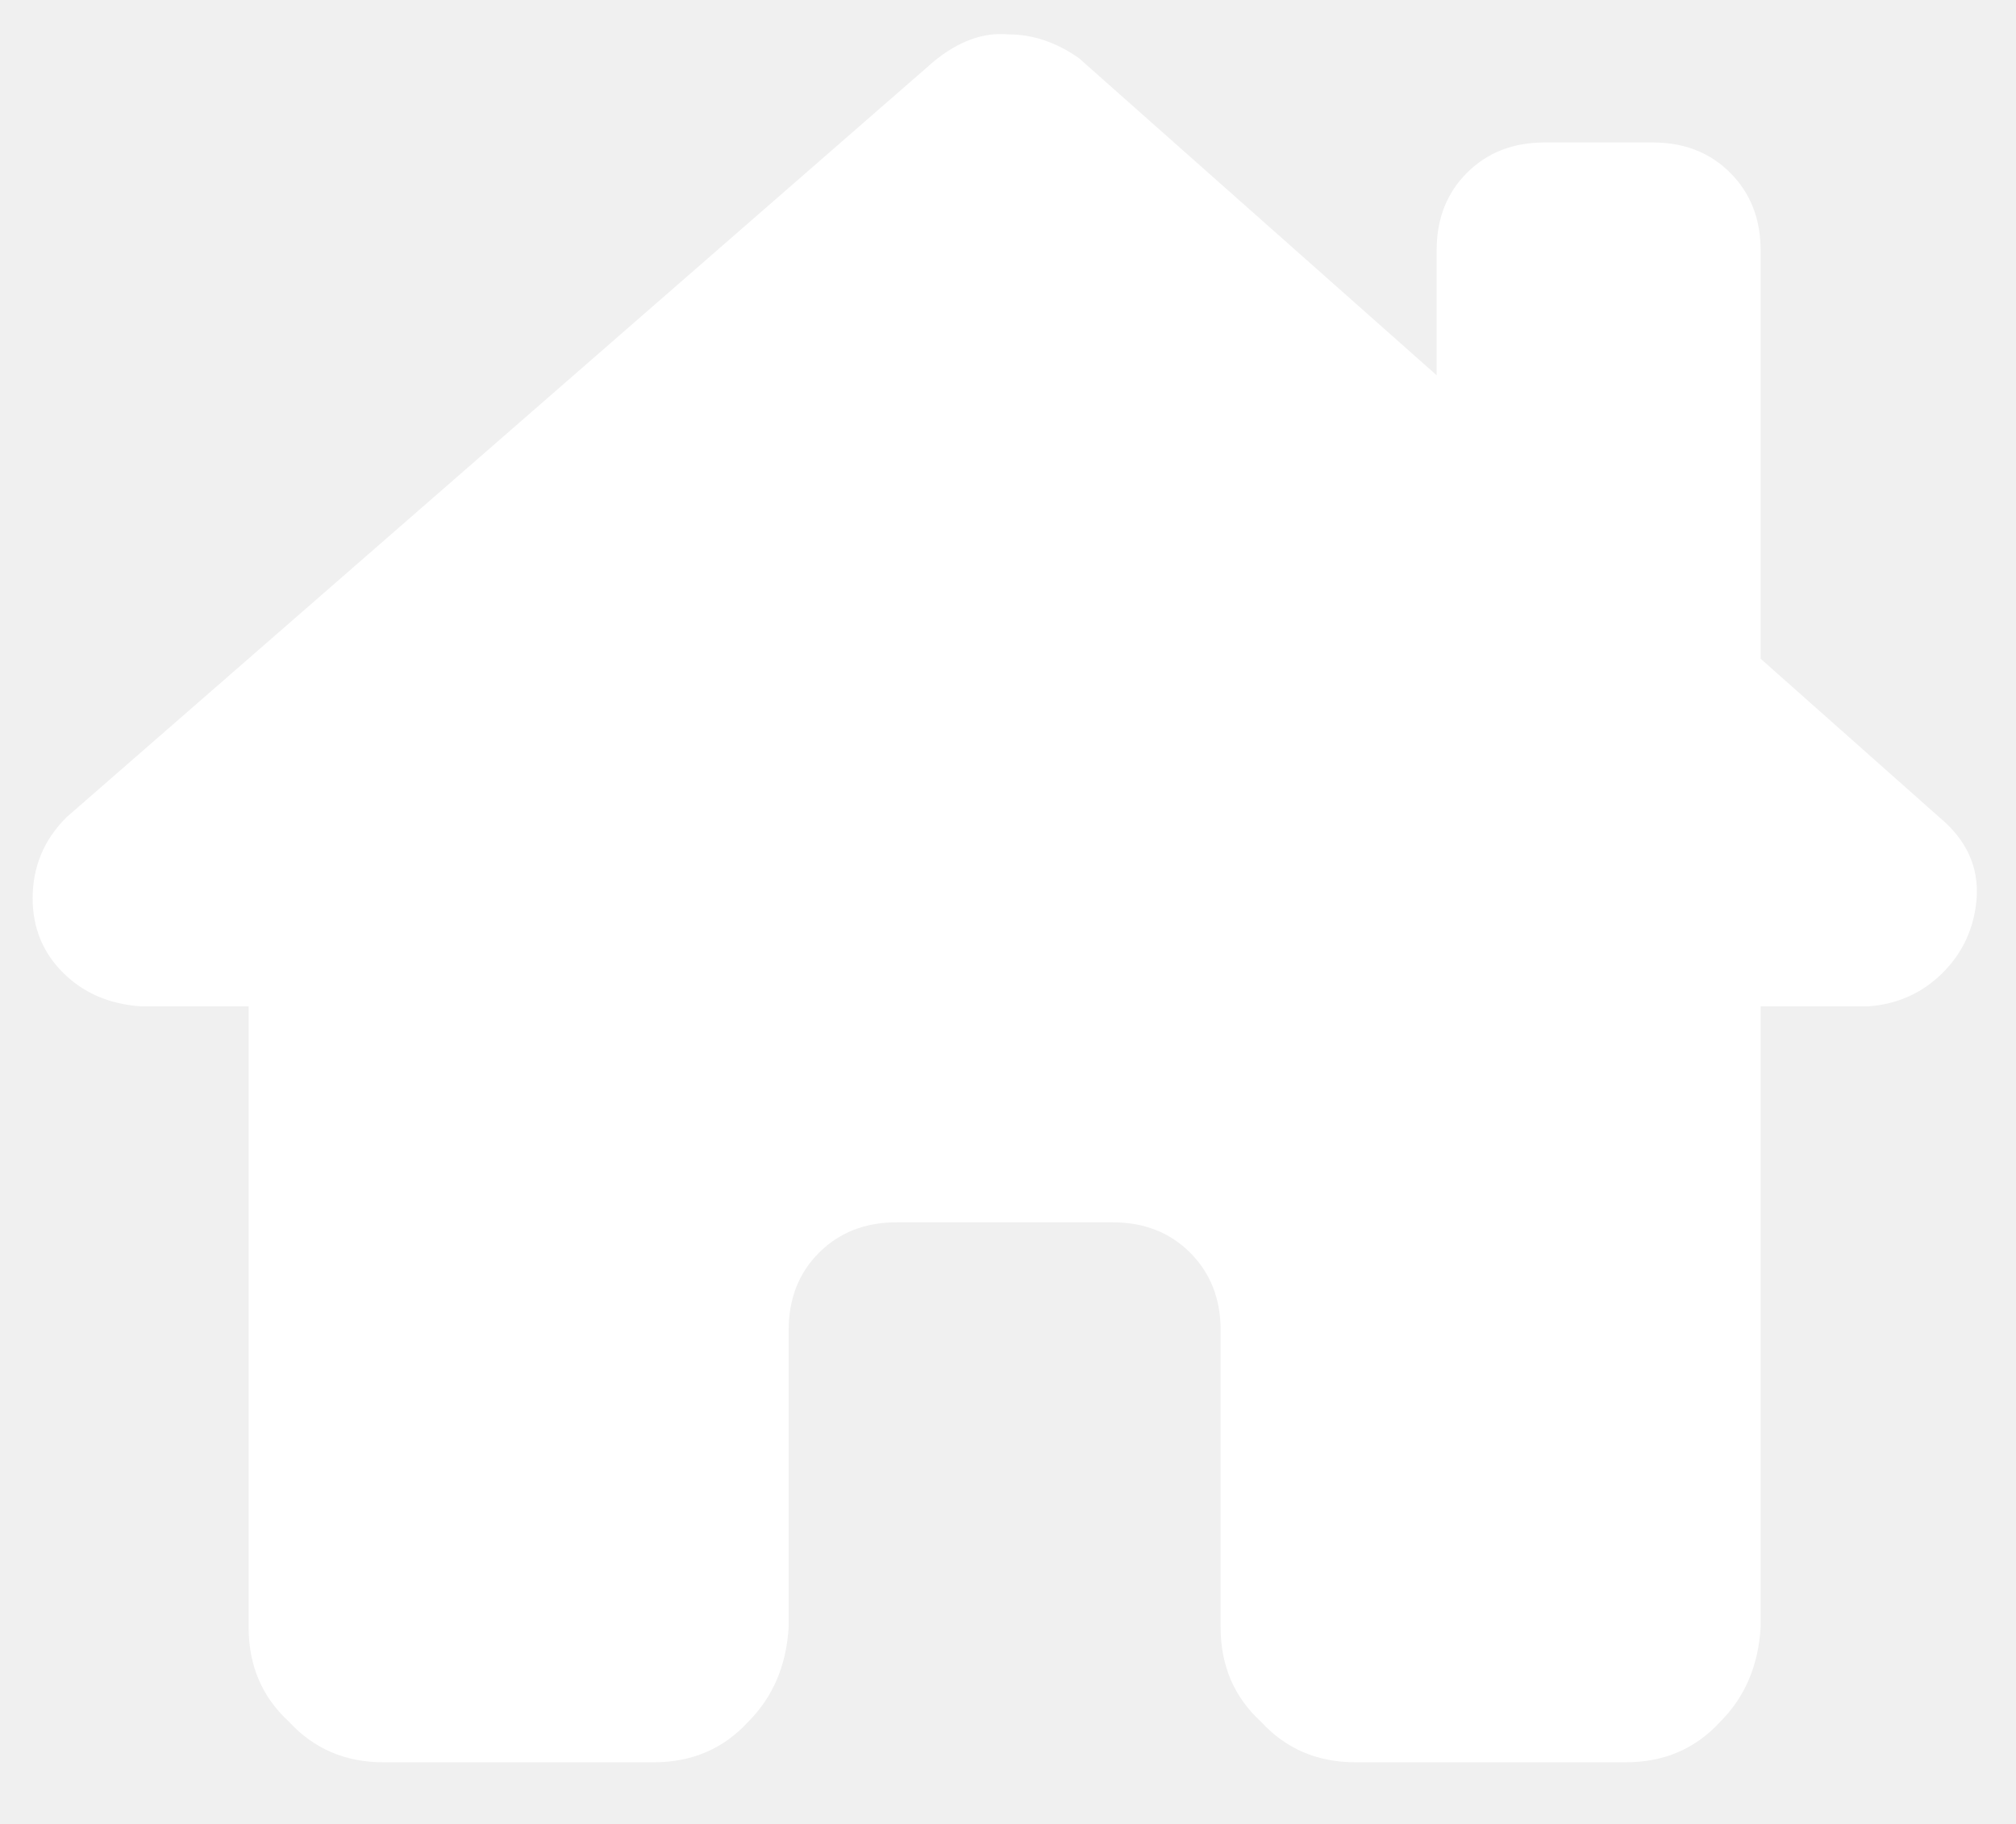
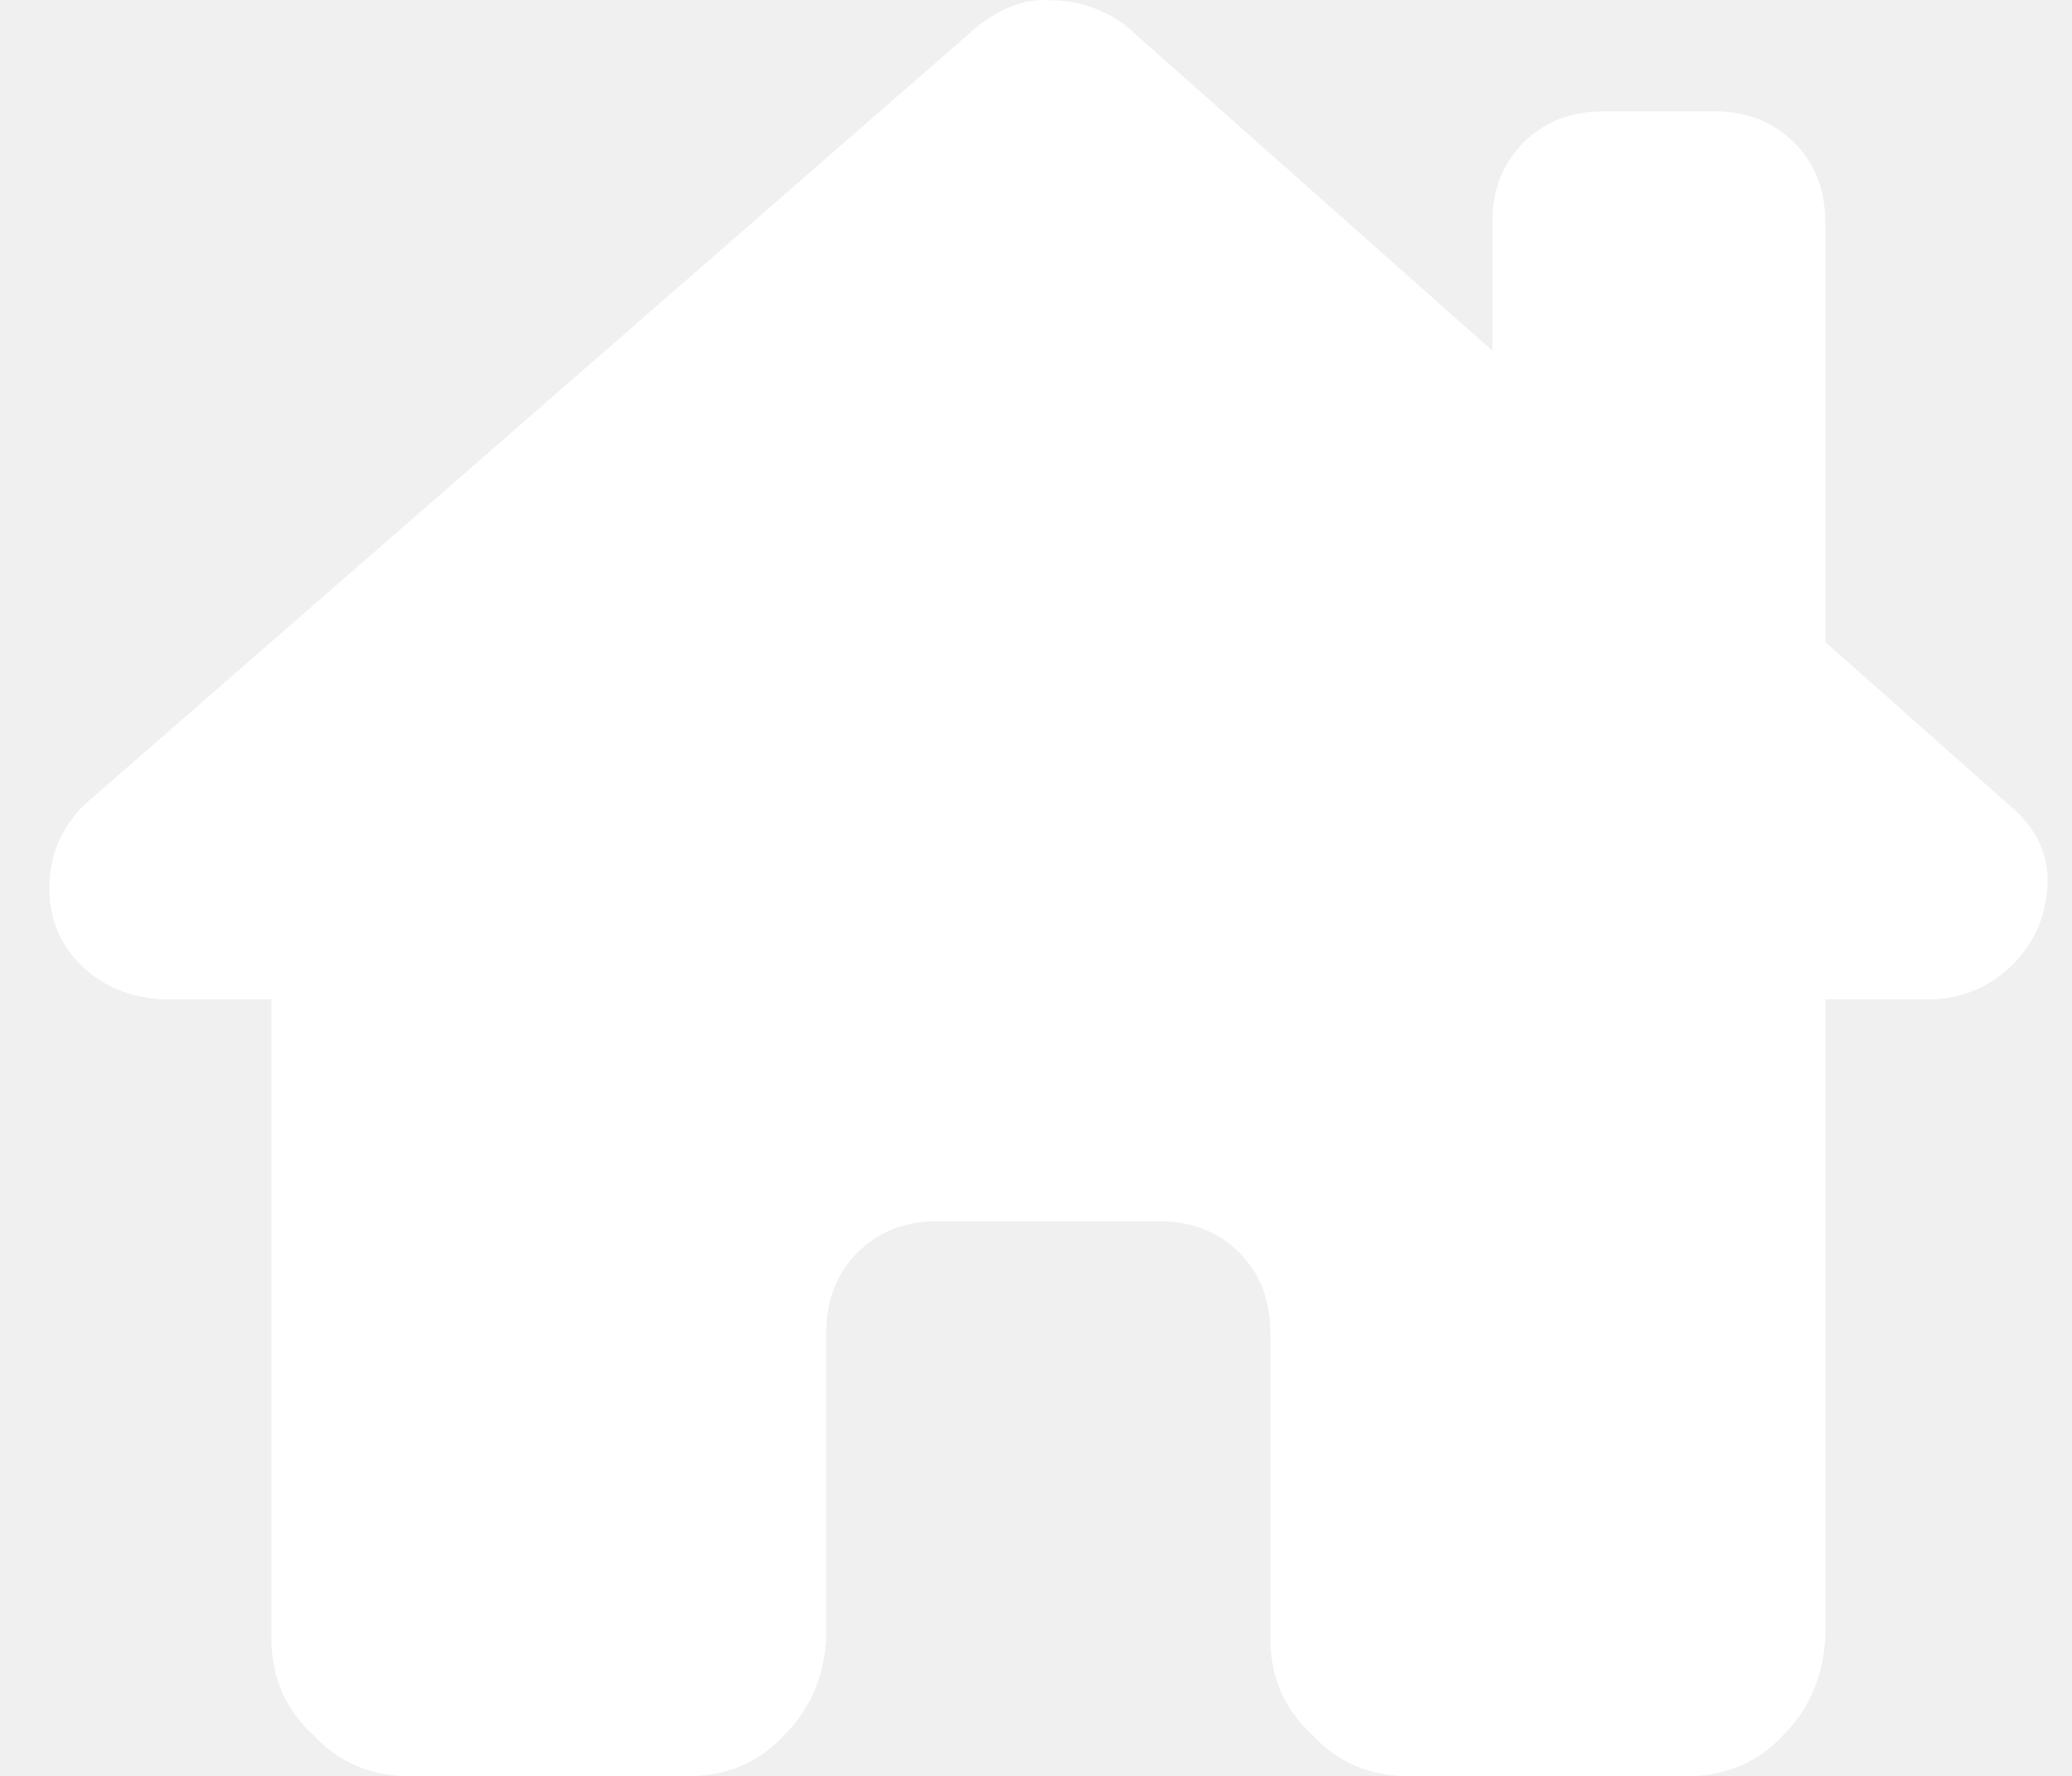
- <svg xmlns="http://www.w3.org/2000/svg" width="21" height="19" viewBox="0 0 21 19" fill="none">
-   <path d="M19.465 10.483H18.34V16.108C18.34 16.202 18.34 16.296 18.34 16.39V16.952C18.316 17.351 18.176 17.679 17.918 17.937C17.66 18.218 17.332 18.358 16.934 18.358H16.371C16.324 18.358 16.289 18.358 16.266 18.358C16.219 18.358 16.16 18.358 16.09 18.358H14.121C13.723 18.358 13.395 18.218 13.137 17.937C12.855 17.679 12.715 17.351 12.715 16.952V13.858C12.715 13.53 12.609 13.261 12.398 13.05C12.188 12.839 11.918 12.733 11.59 12.733H9.34C9.012 12.733 8.742 12.839 8.531 13.05C8.32 13.261 8.215 13.53 8.215 13.858V16.952C8.191 17.351 8.051 17.679 7.793 17.937C7.535 18.218 7.207 18.358 6.809 18.358H4.84C4.816 18.358 4.793 18.358 4.77 18.358C4.746 18.358 4.723 18.358 4.699 18.358C4.652 18.358 4.605 18.358 4.559 18.358H3.996C3.598 18.358 3.27 18.218 3.012 17.937C2.73 17.679 2.59 17.351 2.59 16.952V13.015C2.59 12.991 2.59 12.956 2.59 12.909V10.483H1.465C1.137 10.46 0.867 10.343 0.656 10.132C0.445 9.921 0.34 9.663 0.34 9.358C0.34 9.03 0.457 8.749 0.691 8.515L9.727 0.64C9.984 0.429 10.242 0.335 10.5 0.358C10.758 0.358 11.004 0.441 11.238 0.605L14.965 3.909V2.608C14.965 2.28 15.07 2.011 15.281 1.8C15.492 1.589 15.762 1.484 16.09 1.484H17.215C17.543 1.484 17.812 1.589 18.023 1.8C18.234 2.011 18.34 2.28 18.34 2.608V6.862L20.203 8.515C20.484 8.749 20.613 9.03 20.59 9.358C20.566 9.663 20.449 9.921 20.238 10.132C20.027 10.343 19.77 10.46 19.465 10.483Z" fill="white" />
+ <svg xmlns="http://www.w3.org/2000/svg" width="42" height="36" viewBox="0 0 42 36" fill="none">
+   <path d="M39.25 20.257H37V31.507C37 31.695 37 31.882 37 32.069V33.194C36.953 33.991 36.672 34.648 36.156 35.163C35.641 35.726 34.984 36.007 34.188 36.007H33.062C32.969 36.007 32.898 36.007 32.852 36.007C32.758 36.007 32.641 36.007 32.5 36.007H28.562C27.766 36.007 27.109 35.726 26.594 35.163C26.031 34.648 25.75 33.991 25.75 33.194V27.007C25.75 26.351 25.539 25.812 25.117 25.39C24.695 24.968 24.156 24.757 23.5 24.757H19C18.344 24.757 17.805 24.968 17.383 25.39C16.961 25.812 16.75 26.351 16.75 27.007V33.194C16.703 33.991 16.422 34.648 15.906 35.163C15.391 35.726 14.734 36.007 13.938 36.007H10C9.953 36.007 9.906 36.007 9.859 36.007C9.812 36.007 9.766 36.007 9.719 36.007C9.625 36.007 9.531 36.007 9.438 36.007H8.312C7.516 36.007 6.859 35.726 6.344 35.163C5.781 34.648 5.5 33.991 5.5 33.194V25.32C5.5 25.273 5.5 25.202 5.5 25.109V20.257H3.25C2.594 20.21 2.055 19.976 1.633 19.554C1.211 19.132 1 18.616 1 18.007C1 17.351 1.234 16.788 1.703 16.32L19.773 0.57C20.289 0.148 20.805 -0.04 21.32 0.007C21.836 0.007 22.328 0.171 22.797 0.499L30.25 7.109V4.507C30.25 3.851 30.461 3.312 30.883 2.89C31.305 2.468 31.844 2.257 32.5 2.257H34.75C35.406 2.257 35.945 2.468 36.367 2.89C36.789 3.312 37 3.851 37 4.507V13.015L40.727 16.32C41.289 16.788 41.547 17.351 41.5 18.007C41.453 18.616 41.219 19.132 40.797 19.554C40.375 19.976 39.859 20.21 39.25 20.257Z" fill="white" />
</svg>
